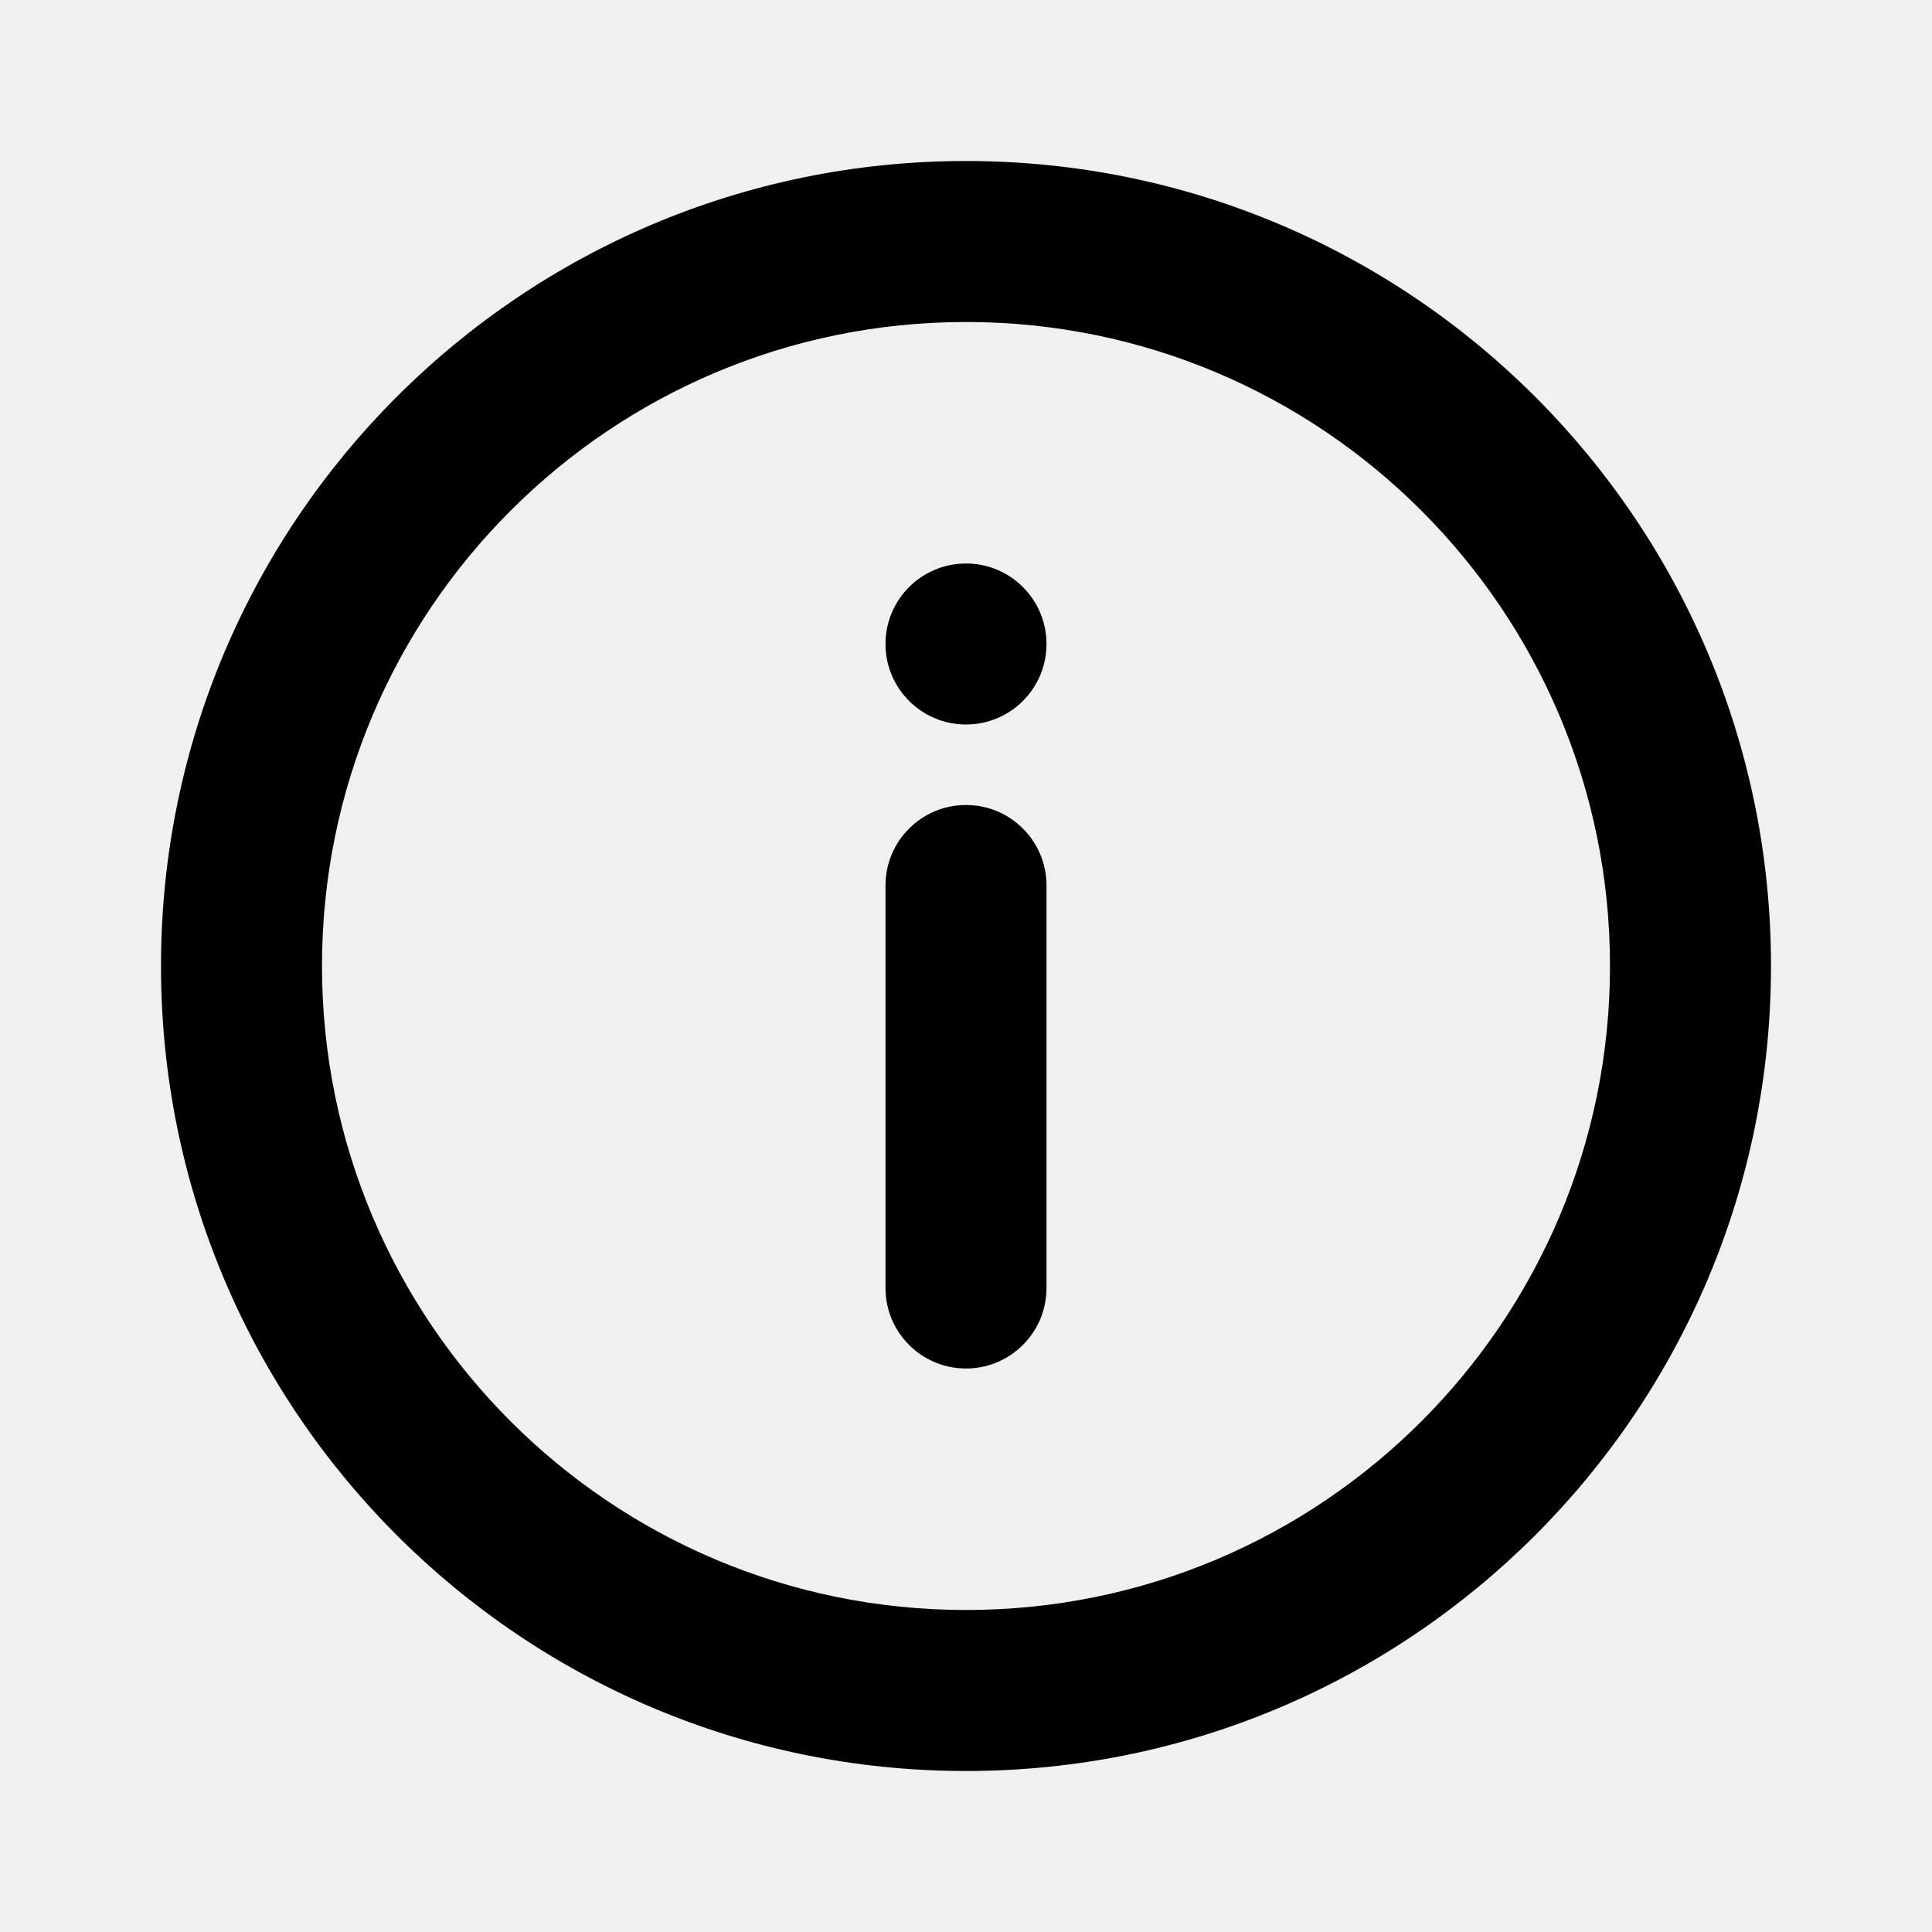
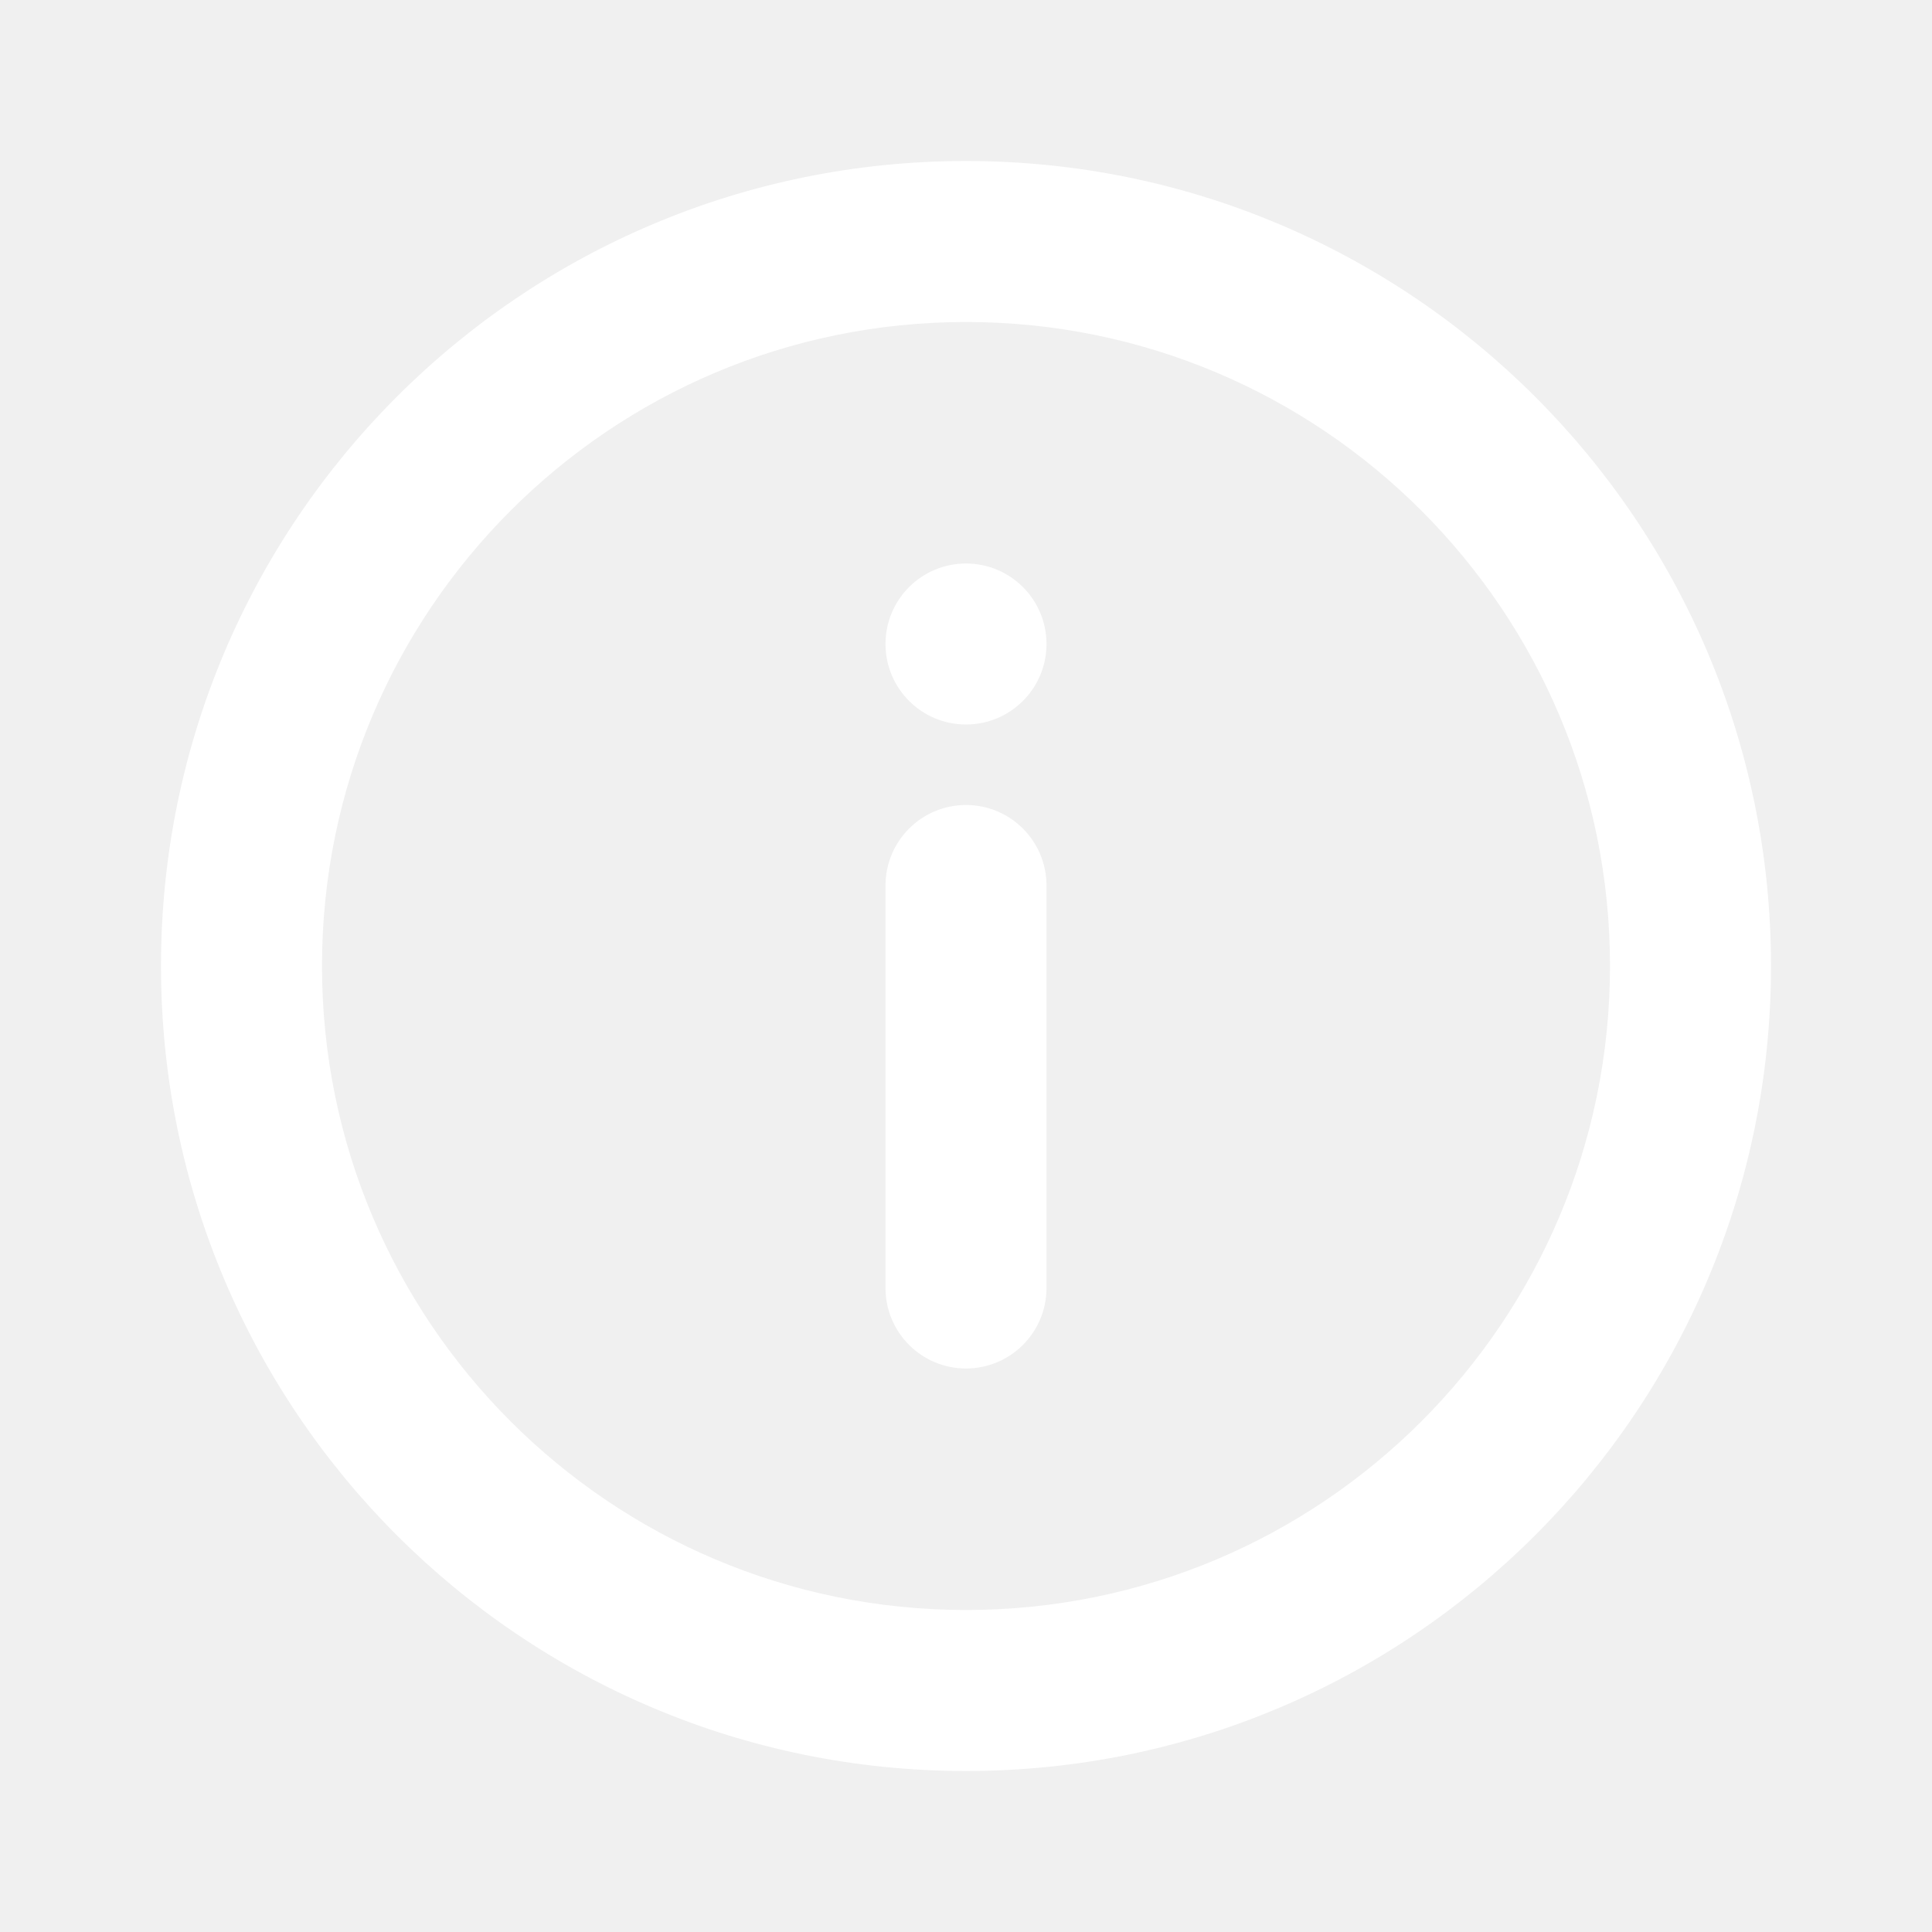
- <svg xmlns="http://www.w3.org/2000/svg" viewBox="-2 -2 24 24" width="24" height="24" preserveAspectRatio="xMinYMin" class="jam jam-info">
+ <svg xmlns="http://www.w3.org/2000/svg" fill="#FFFFFF" viewBox="-2 -2 24 24" width="24" height="24" preserveAspectRatio="xMinYMin" class="jam jam-info">
  <path d="M10 20C4.477 20 0 15.523 0 10S4.477 0 10 0s10 4.477 10 10-4.477 10-10 10zm0-2a8 8 0 1 0 0-16 8 8 0 0 0 0 16zm0-10a1 1 0 0 1 1 1v5a1 1 0 0 1-2 0V9a1 1 0 0 1 1-1zm0-1a1 1 0 1 1 0-2 1 1 0 0 1 0 2z" />
</svg>
